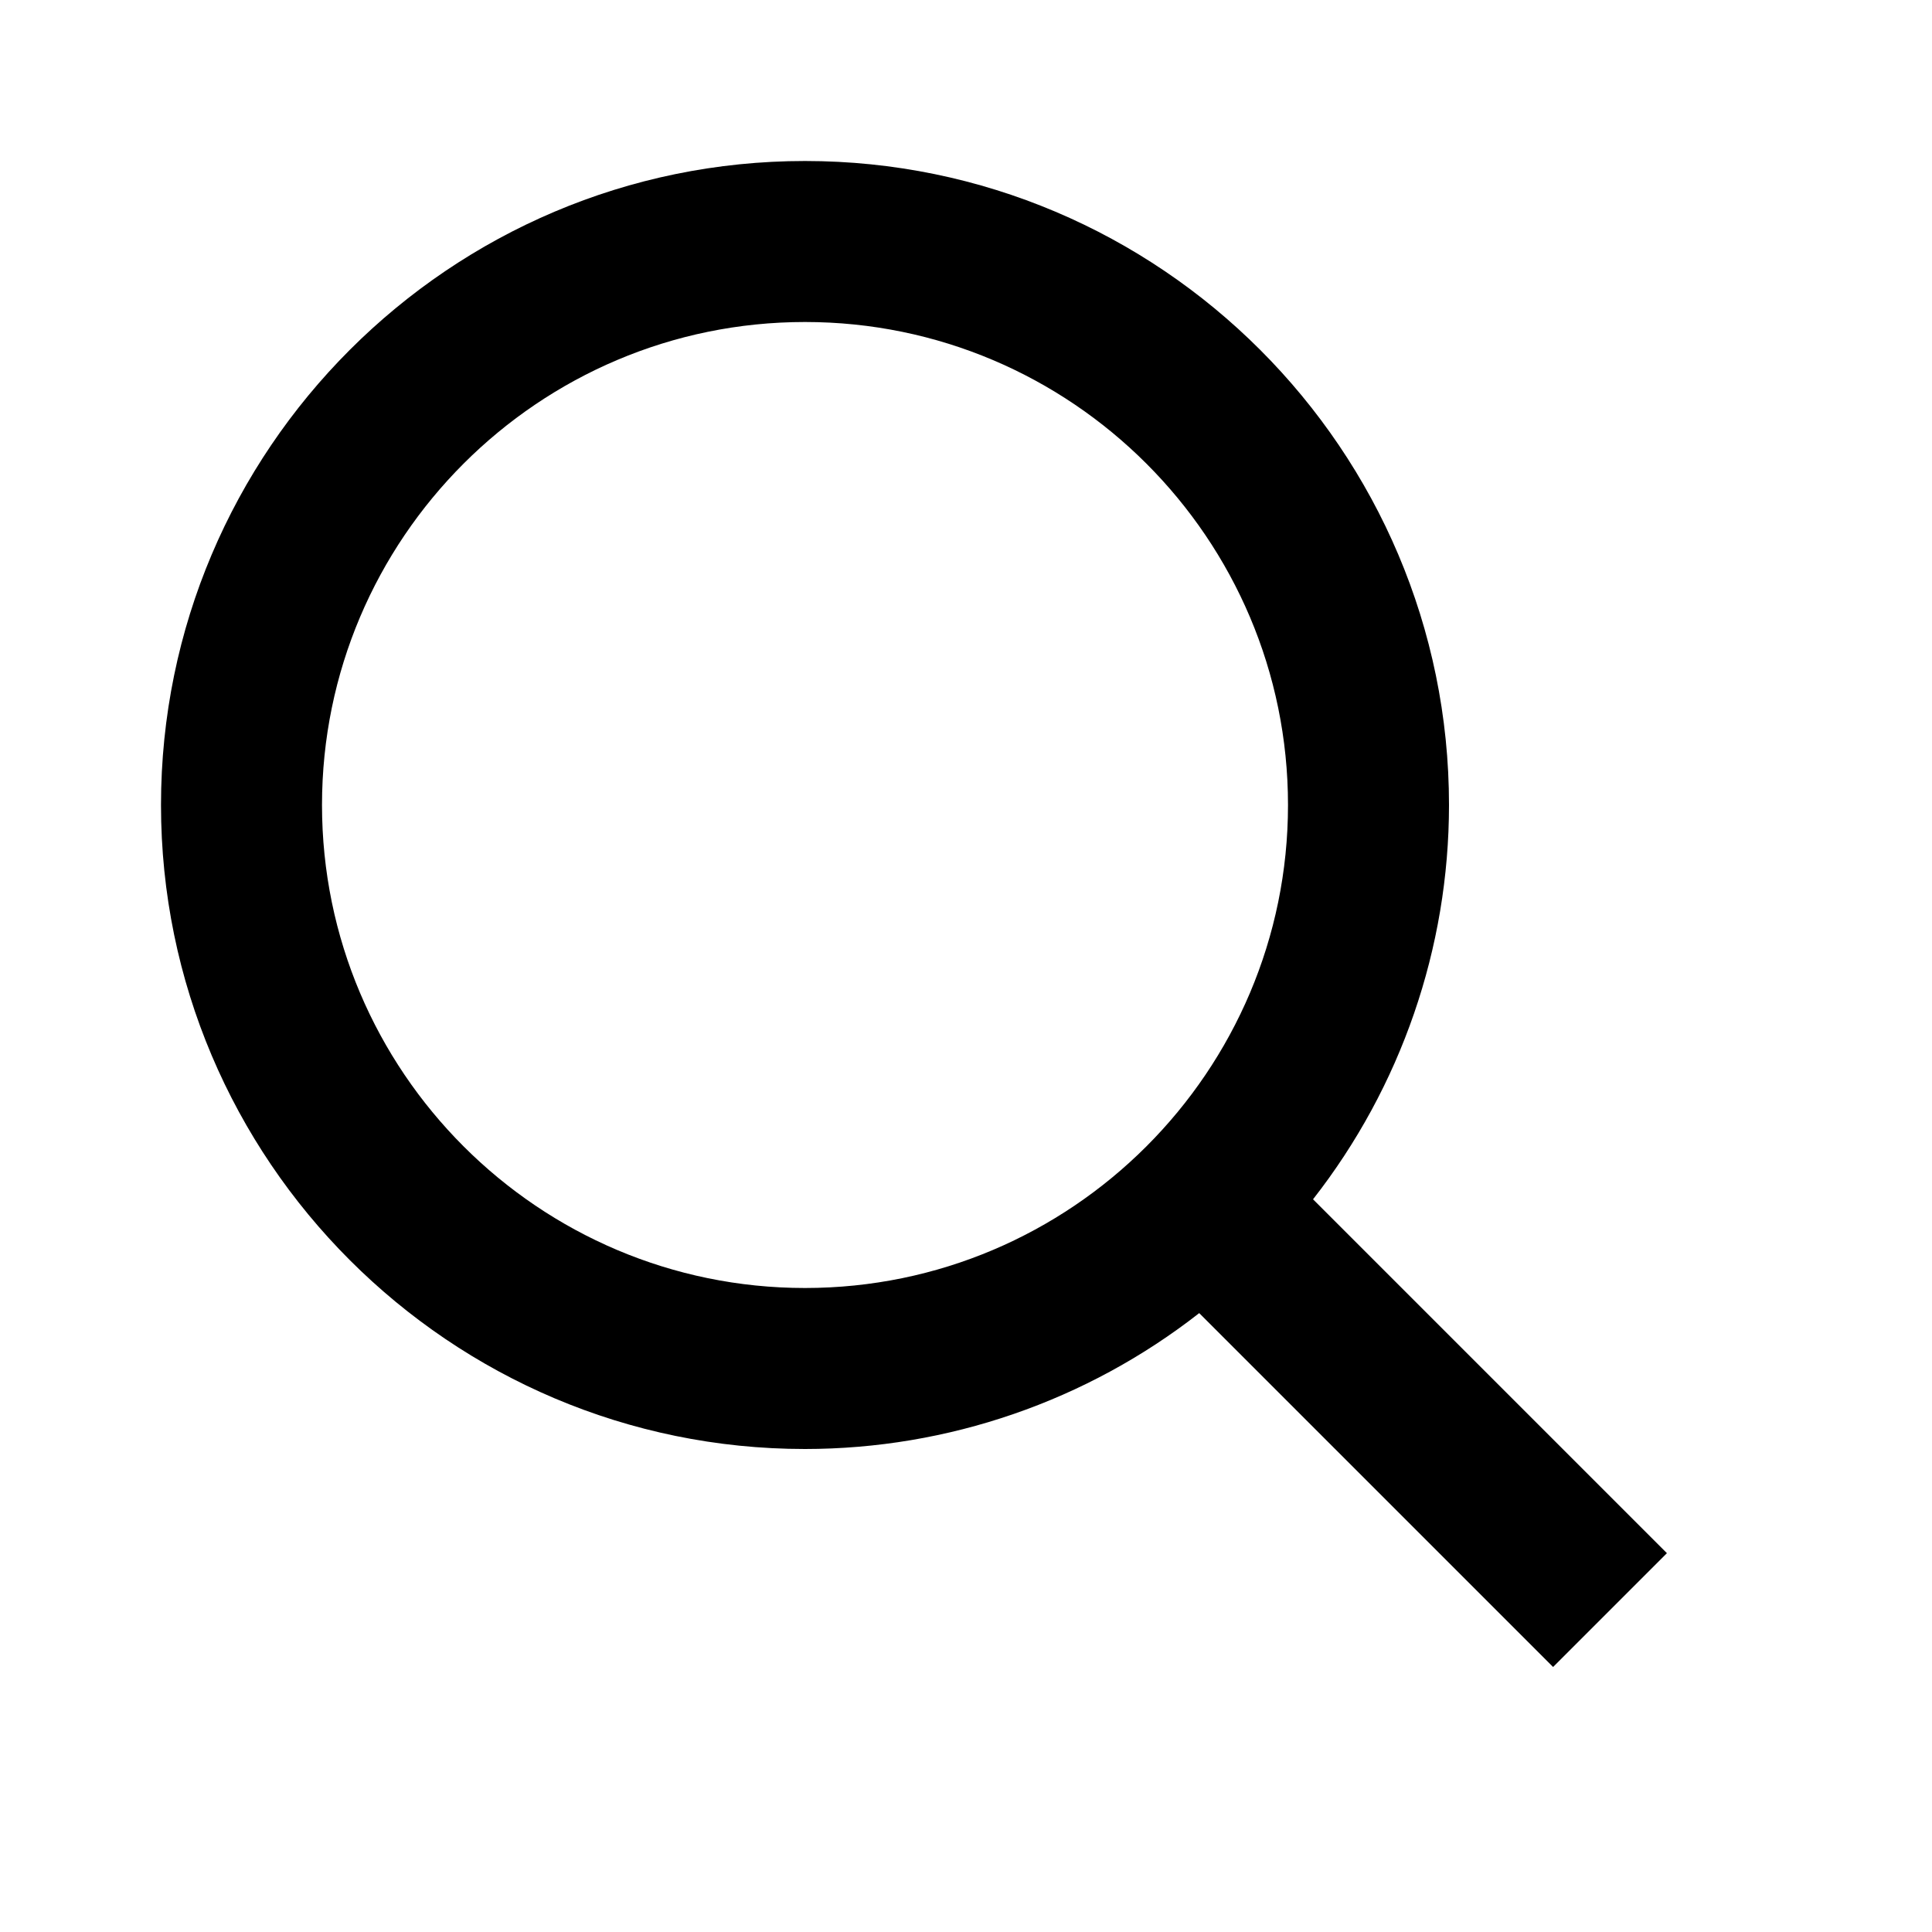
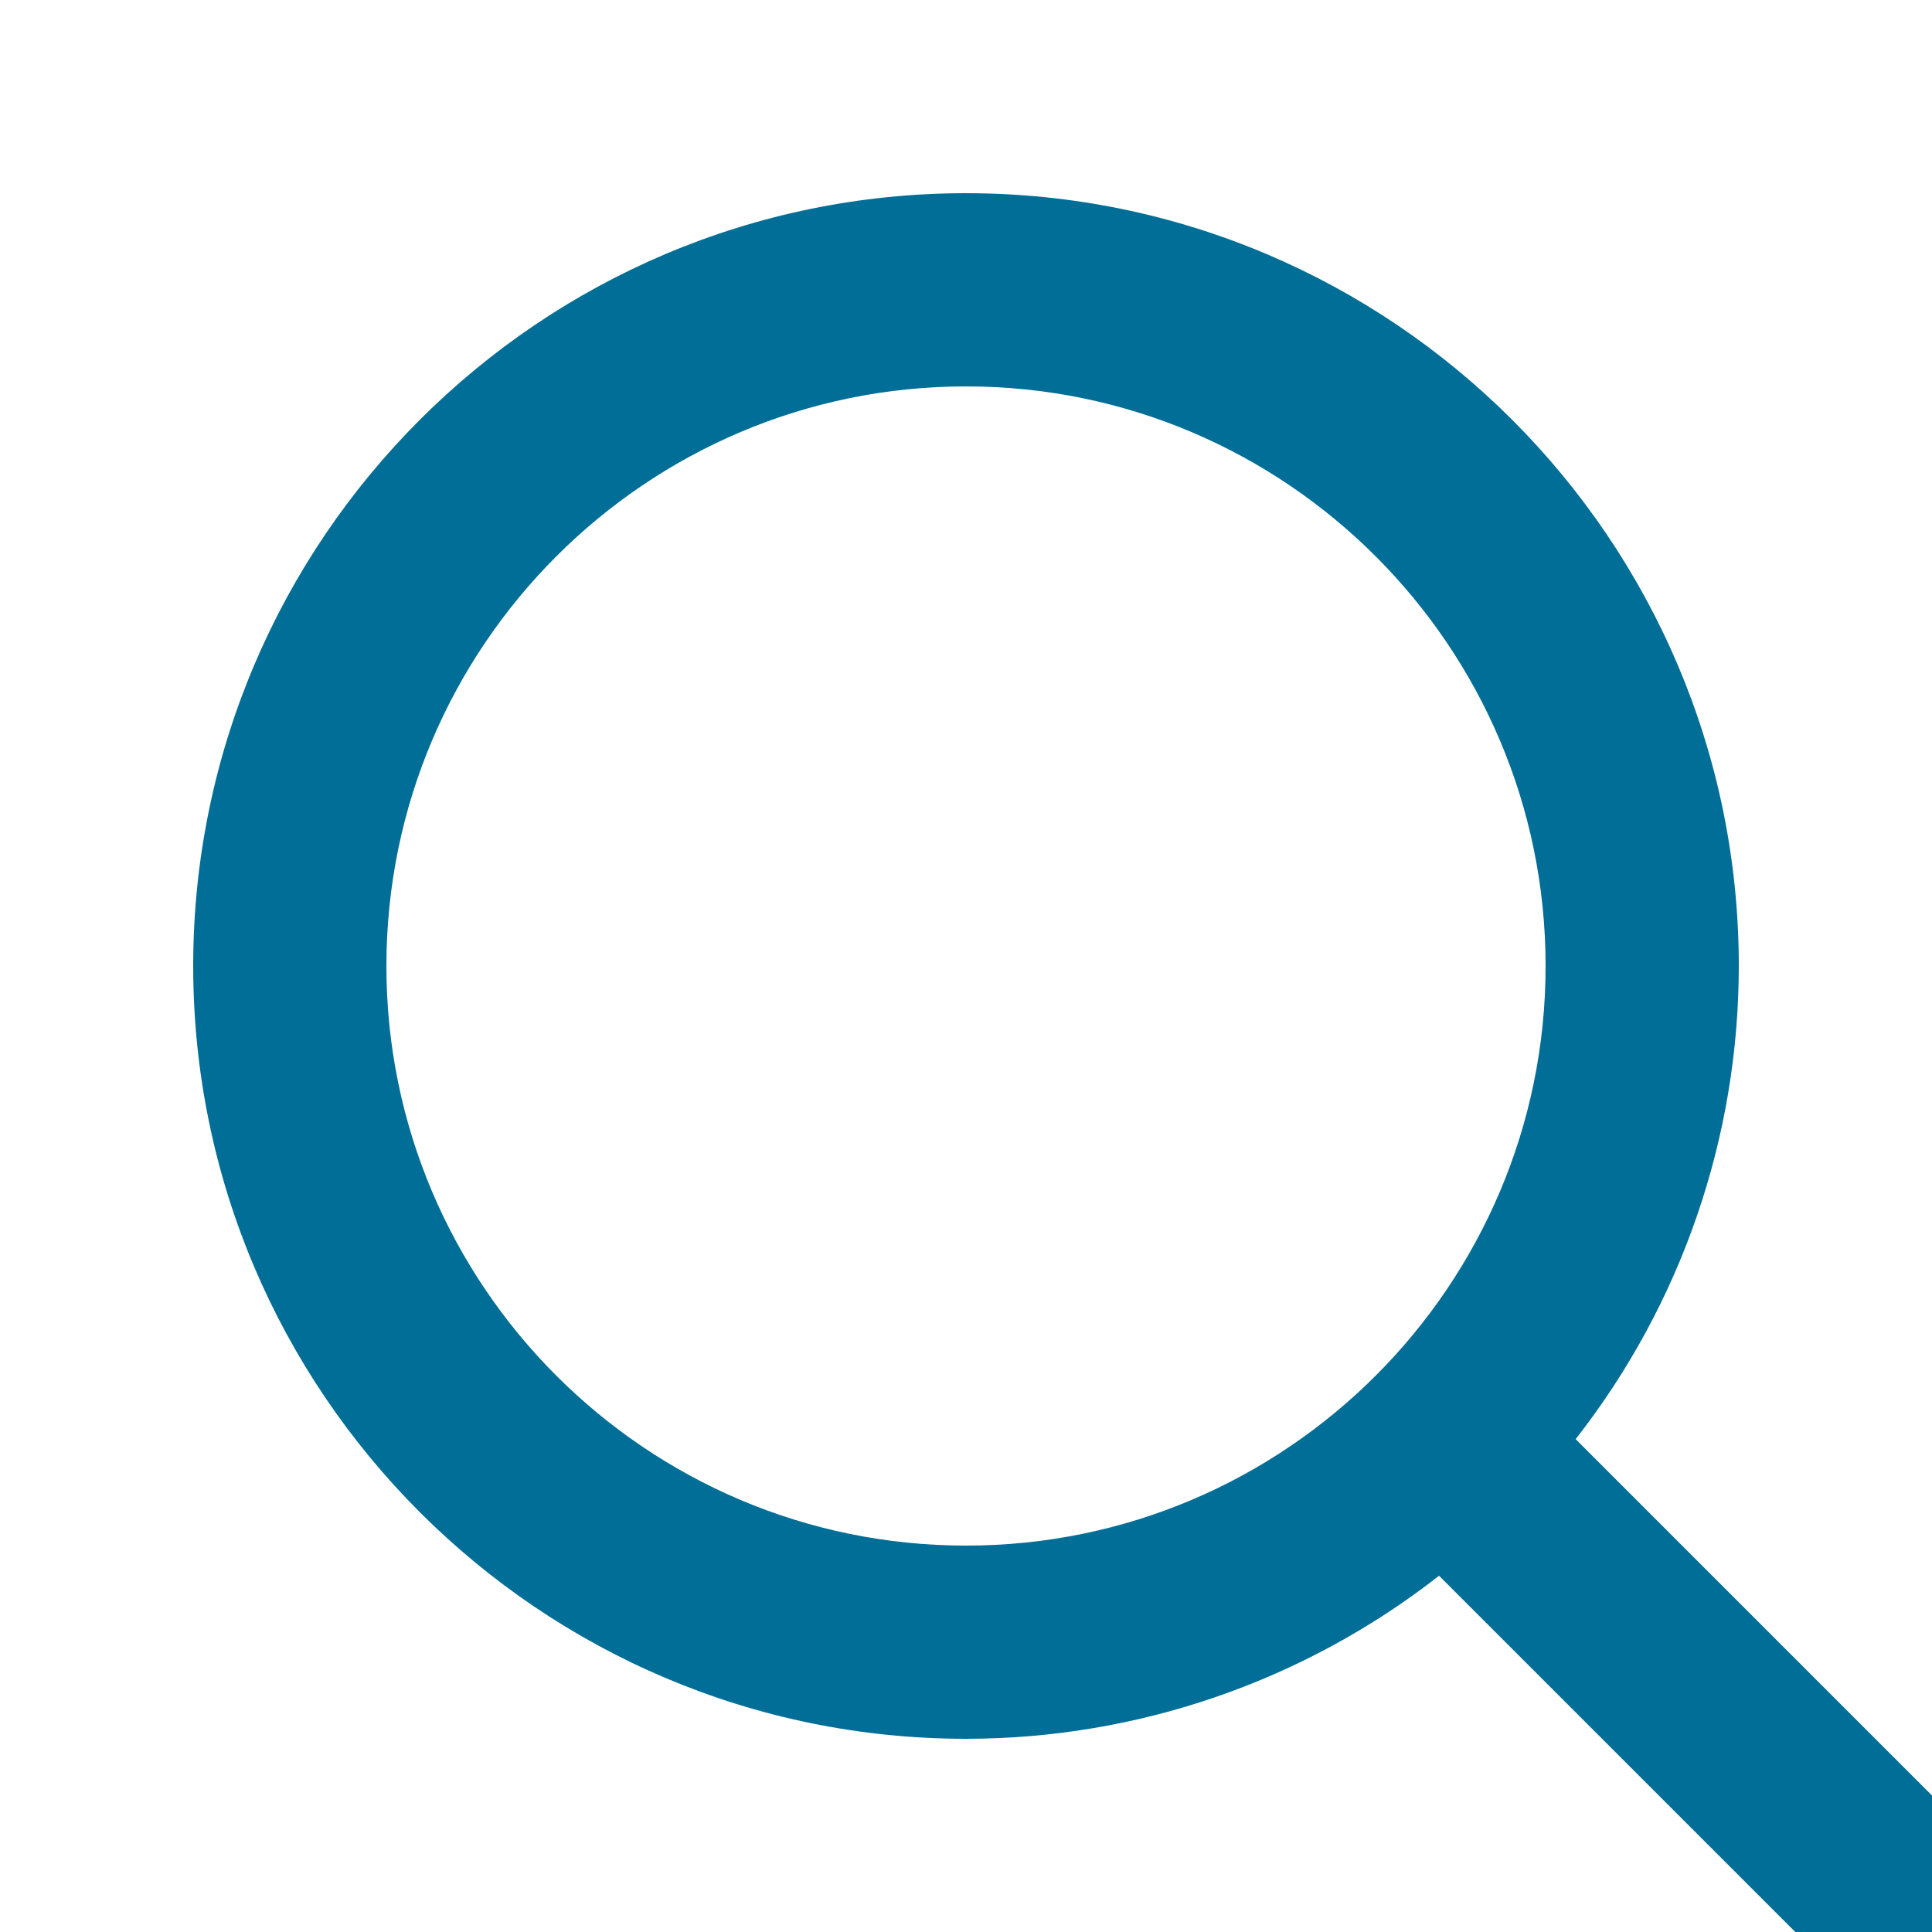
- <svg xmlns="http://www.w3.org/2000/svg" width="24" height="24" style="fill: rgba(0, 0, 0, 1);transform: ;msFilter:;">
+ <svg xmlns="http://www.w3.org/2000/svg" width="20" height="20" style="fill: rgba(0, 110, 150, 1);transform: ;msFilter:;">
  <path d="M10 18a7.952 7.952 0 0 0 4.897-1.688l4.396 4.396 1.414-1.414-4.396-4.396A7.952 7.952 0 0 0 18 10c0-4.411-3.589-8-8-8s-8 3.589-8 8 3.589 8 8 8zm0-14c3.309 0 6 2.691 6 6s-2.691 6-6 6-6-2.691-6-6 2.691-6 6-6z" />
</svg>
